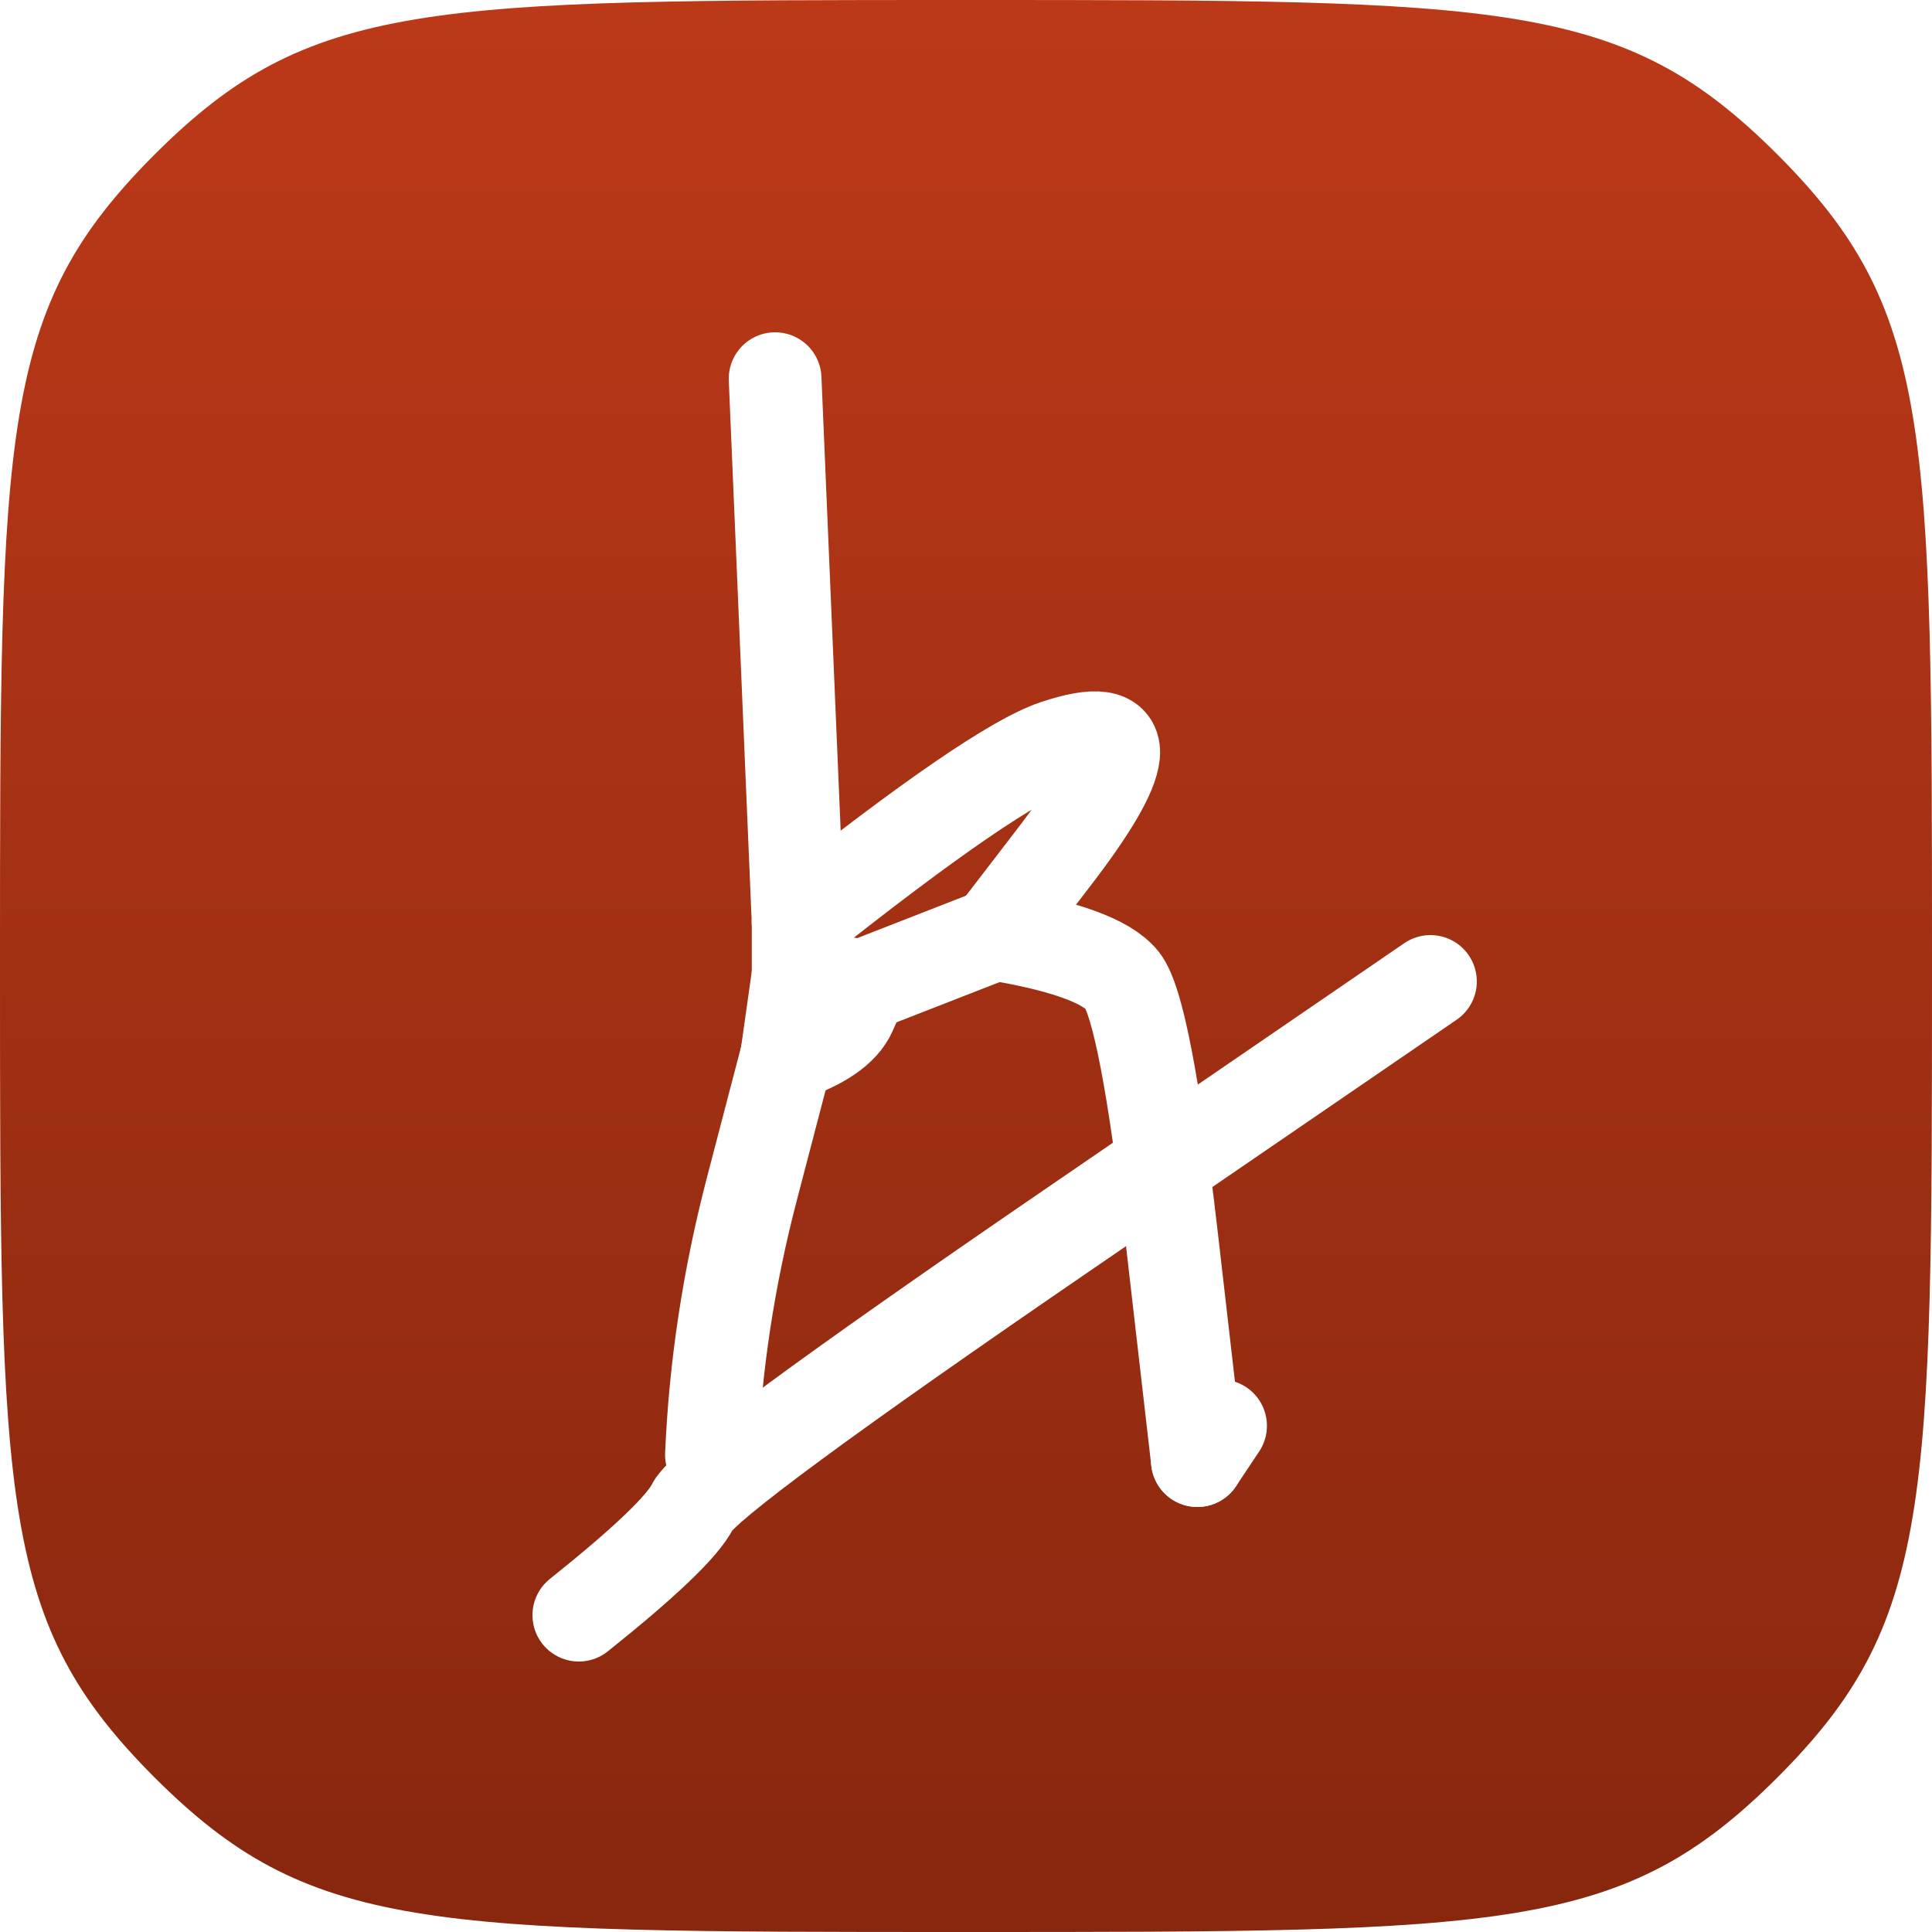
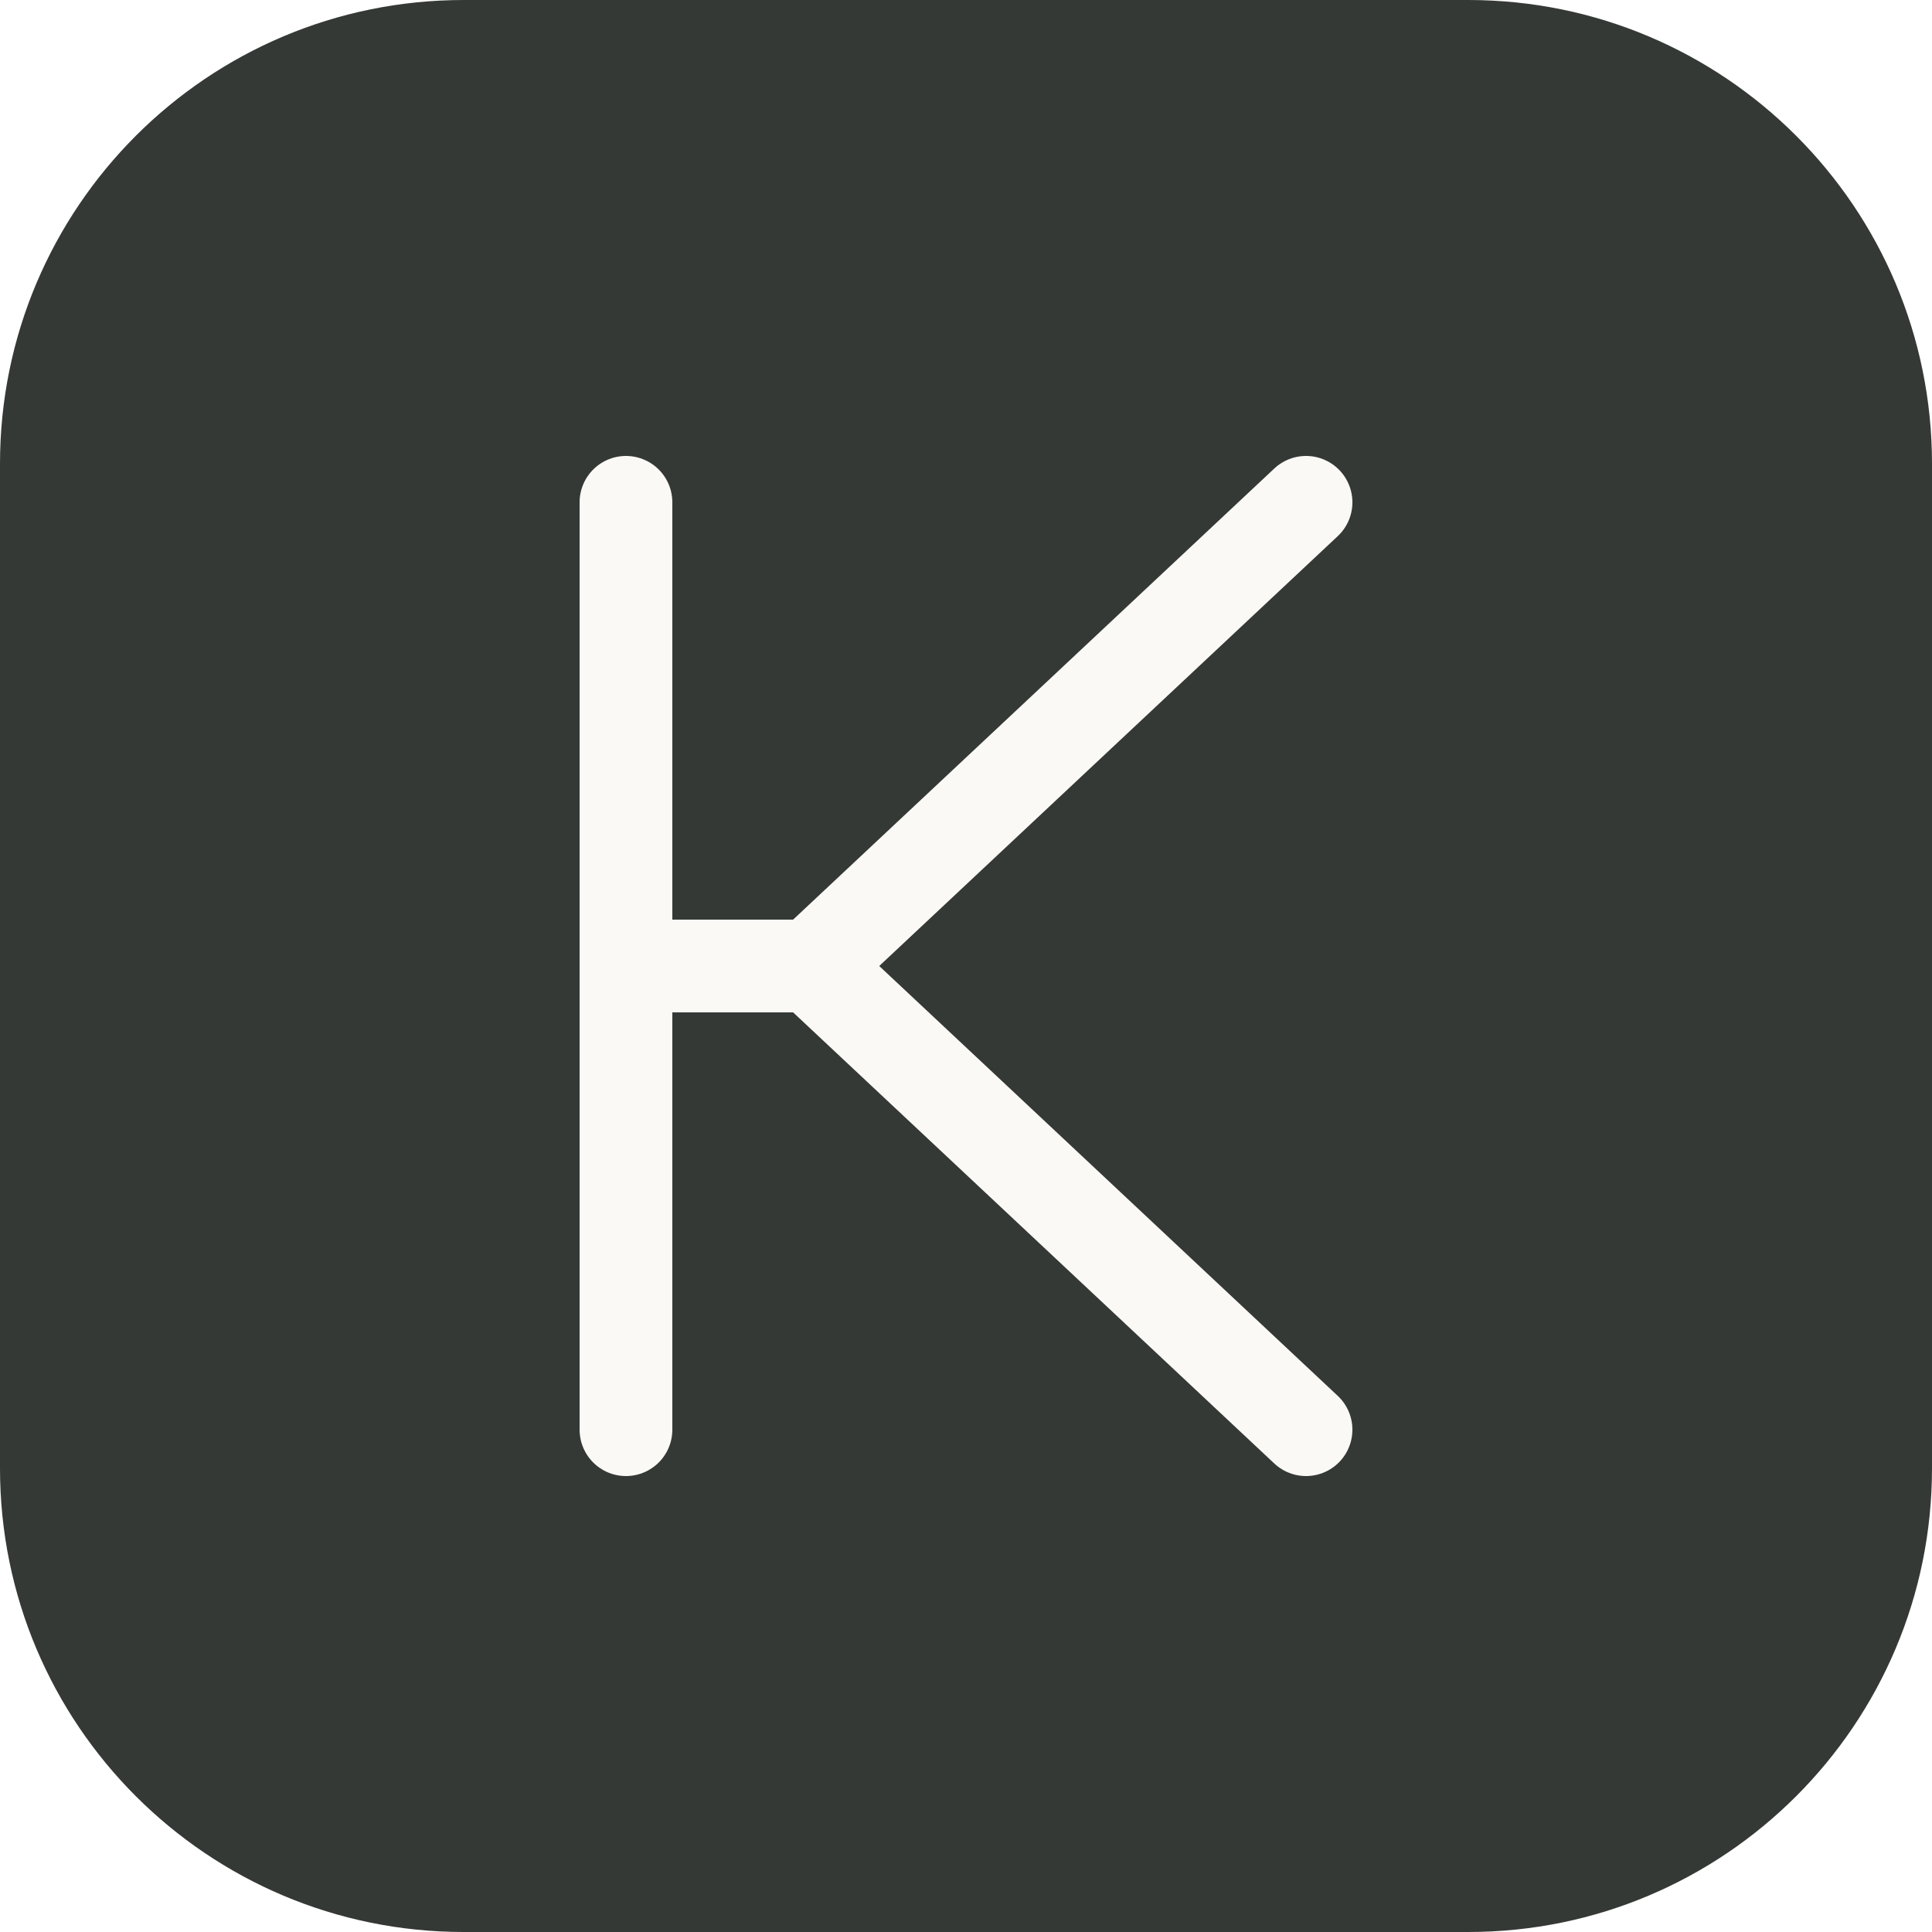
<svg xmlns="http://www.w3.org/2000/svg" viewBox="0 0 100 100">
-   <defs>
-     <linearGradient id="blue" x2="0" y2="1">
-       <stop stop-color="#bc3918" />
-       <stop offset="1" stop-color="#87270e" />
-     </linearGradient>
-   </defs>
-   <path fill="url(#blue)" d="M50 0C78 0 84 0 92 8C100 16 100 22 100 50C100 78 100 84 92 92C84 100 78 100 50 100C22 100 16 100 8 92C0 84 0 78 0 50C0 22 0 16 8 8C16 0 22 0 50 0Z" />
-   <g color="white" transform="translate(10 10) scale(.8)">
-     <g fill="none" stroke="currentColor" stroke-width="6" stroke-linecap="round" stroke-linejoin="round">
-       <path d="M33.53 81.63 Q33.90 73.02 36.15 64.41 L38.40 55.80" />
-       <path d="M37.65 12.00 L39.14 47.19" />
-       <path d="M38.40 55.80 L39.14 50.56" />
-       <path d="M38.40 55.80 Q41.76 54.67 42.51 52.99 L43.26 51.30" />
-       <path d="M39.14 47.19 L39.14 50.56" />
-       <path d="M39.14 47.19 Q51.87 37.08 55.80 35.77 Q59.73 34.46 59.55 36.33 Q59.36 38.20 55.61 43.07 L51.87 47.94" />
-       <path d="M39.14 50.56 L43.26 51.30" />
-       <path d="M43.26 51.30 L51.87 47.94" />
-       <path d="M51.87 47.94 Q58.61 49.06 60.11 50.93 Q61.60 52.80 63.29 67.40 L64.97 82.00" />
-       <path d="M64.97 82.00 L66.47 79.75" />
-       <path d="M24.95 92.00 Q31.36 86.88 32.32 84.95 Q33.28 83.03 56.66 67.02 L80.05 51.00" />
+   <rect width="100" height="100" rx="24" fill="#353936" />
+   <g color="#faf9f6" transform="translate(10 10) scale(.8)">
+     <g fill="none">
+       <g stroke="currentColor" stroke-width="6" stroke-linecap="round" stroke-linejoin="round">
+         <path d="M28 20V80" />
+         <path d="M72 20L40 50L72 80" />
+         <path d="M28 50H40" />
+       </g>
    </g>
  </g>
</svg>
